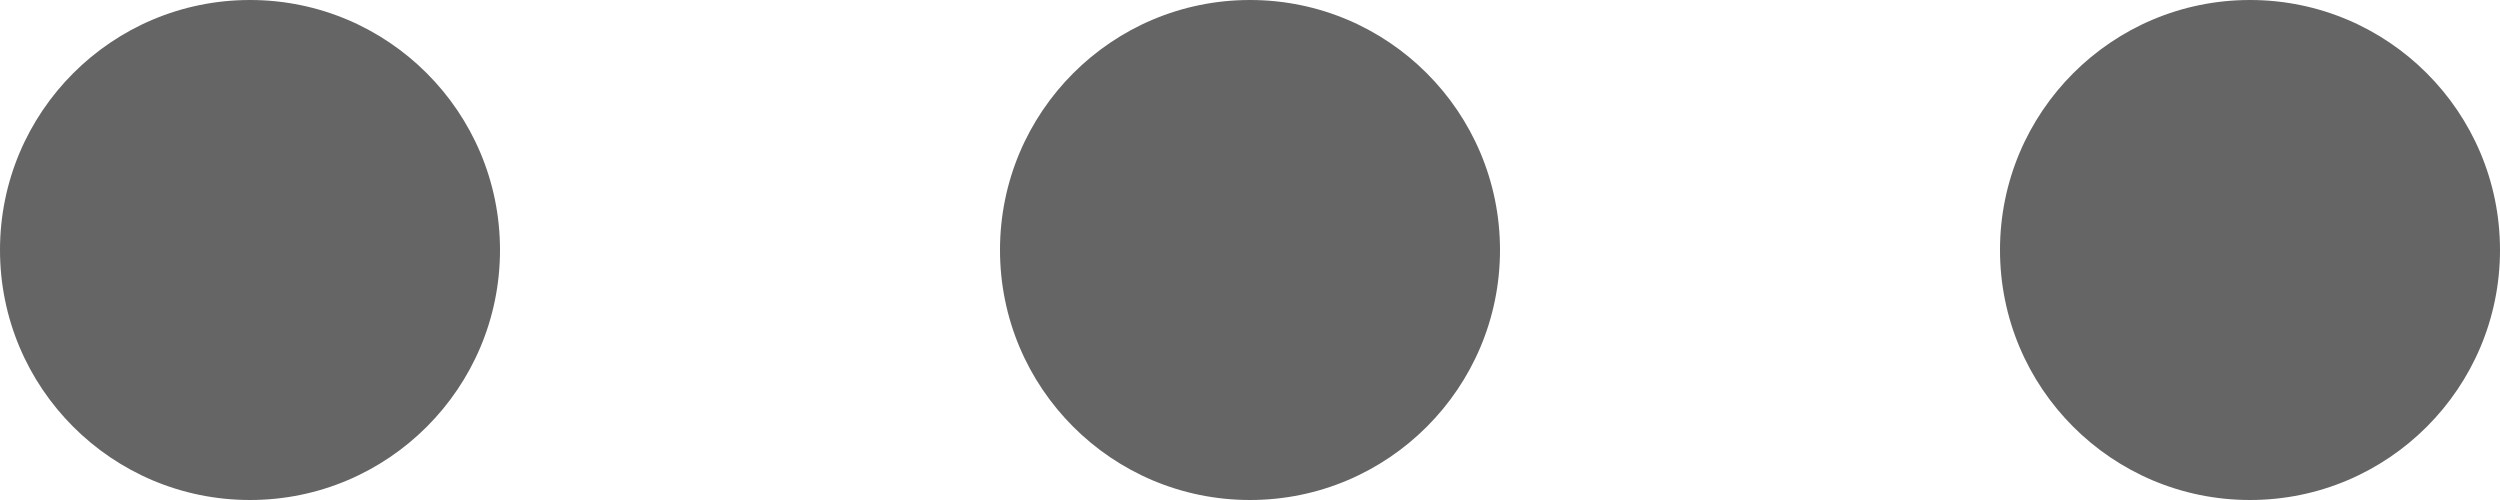
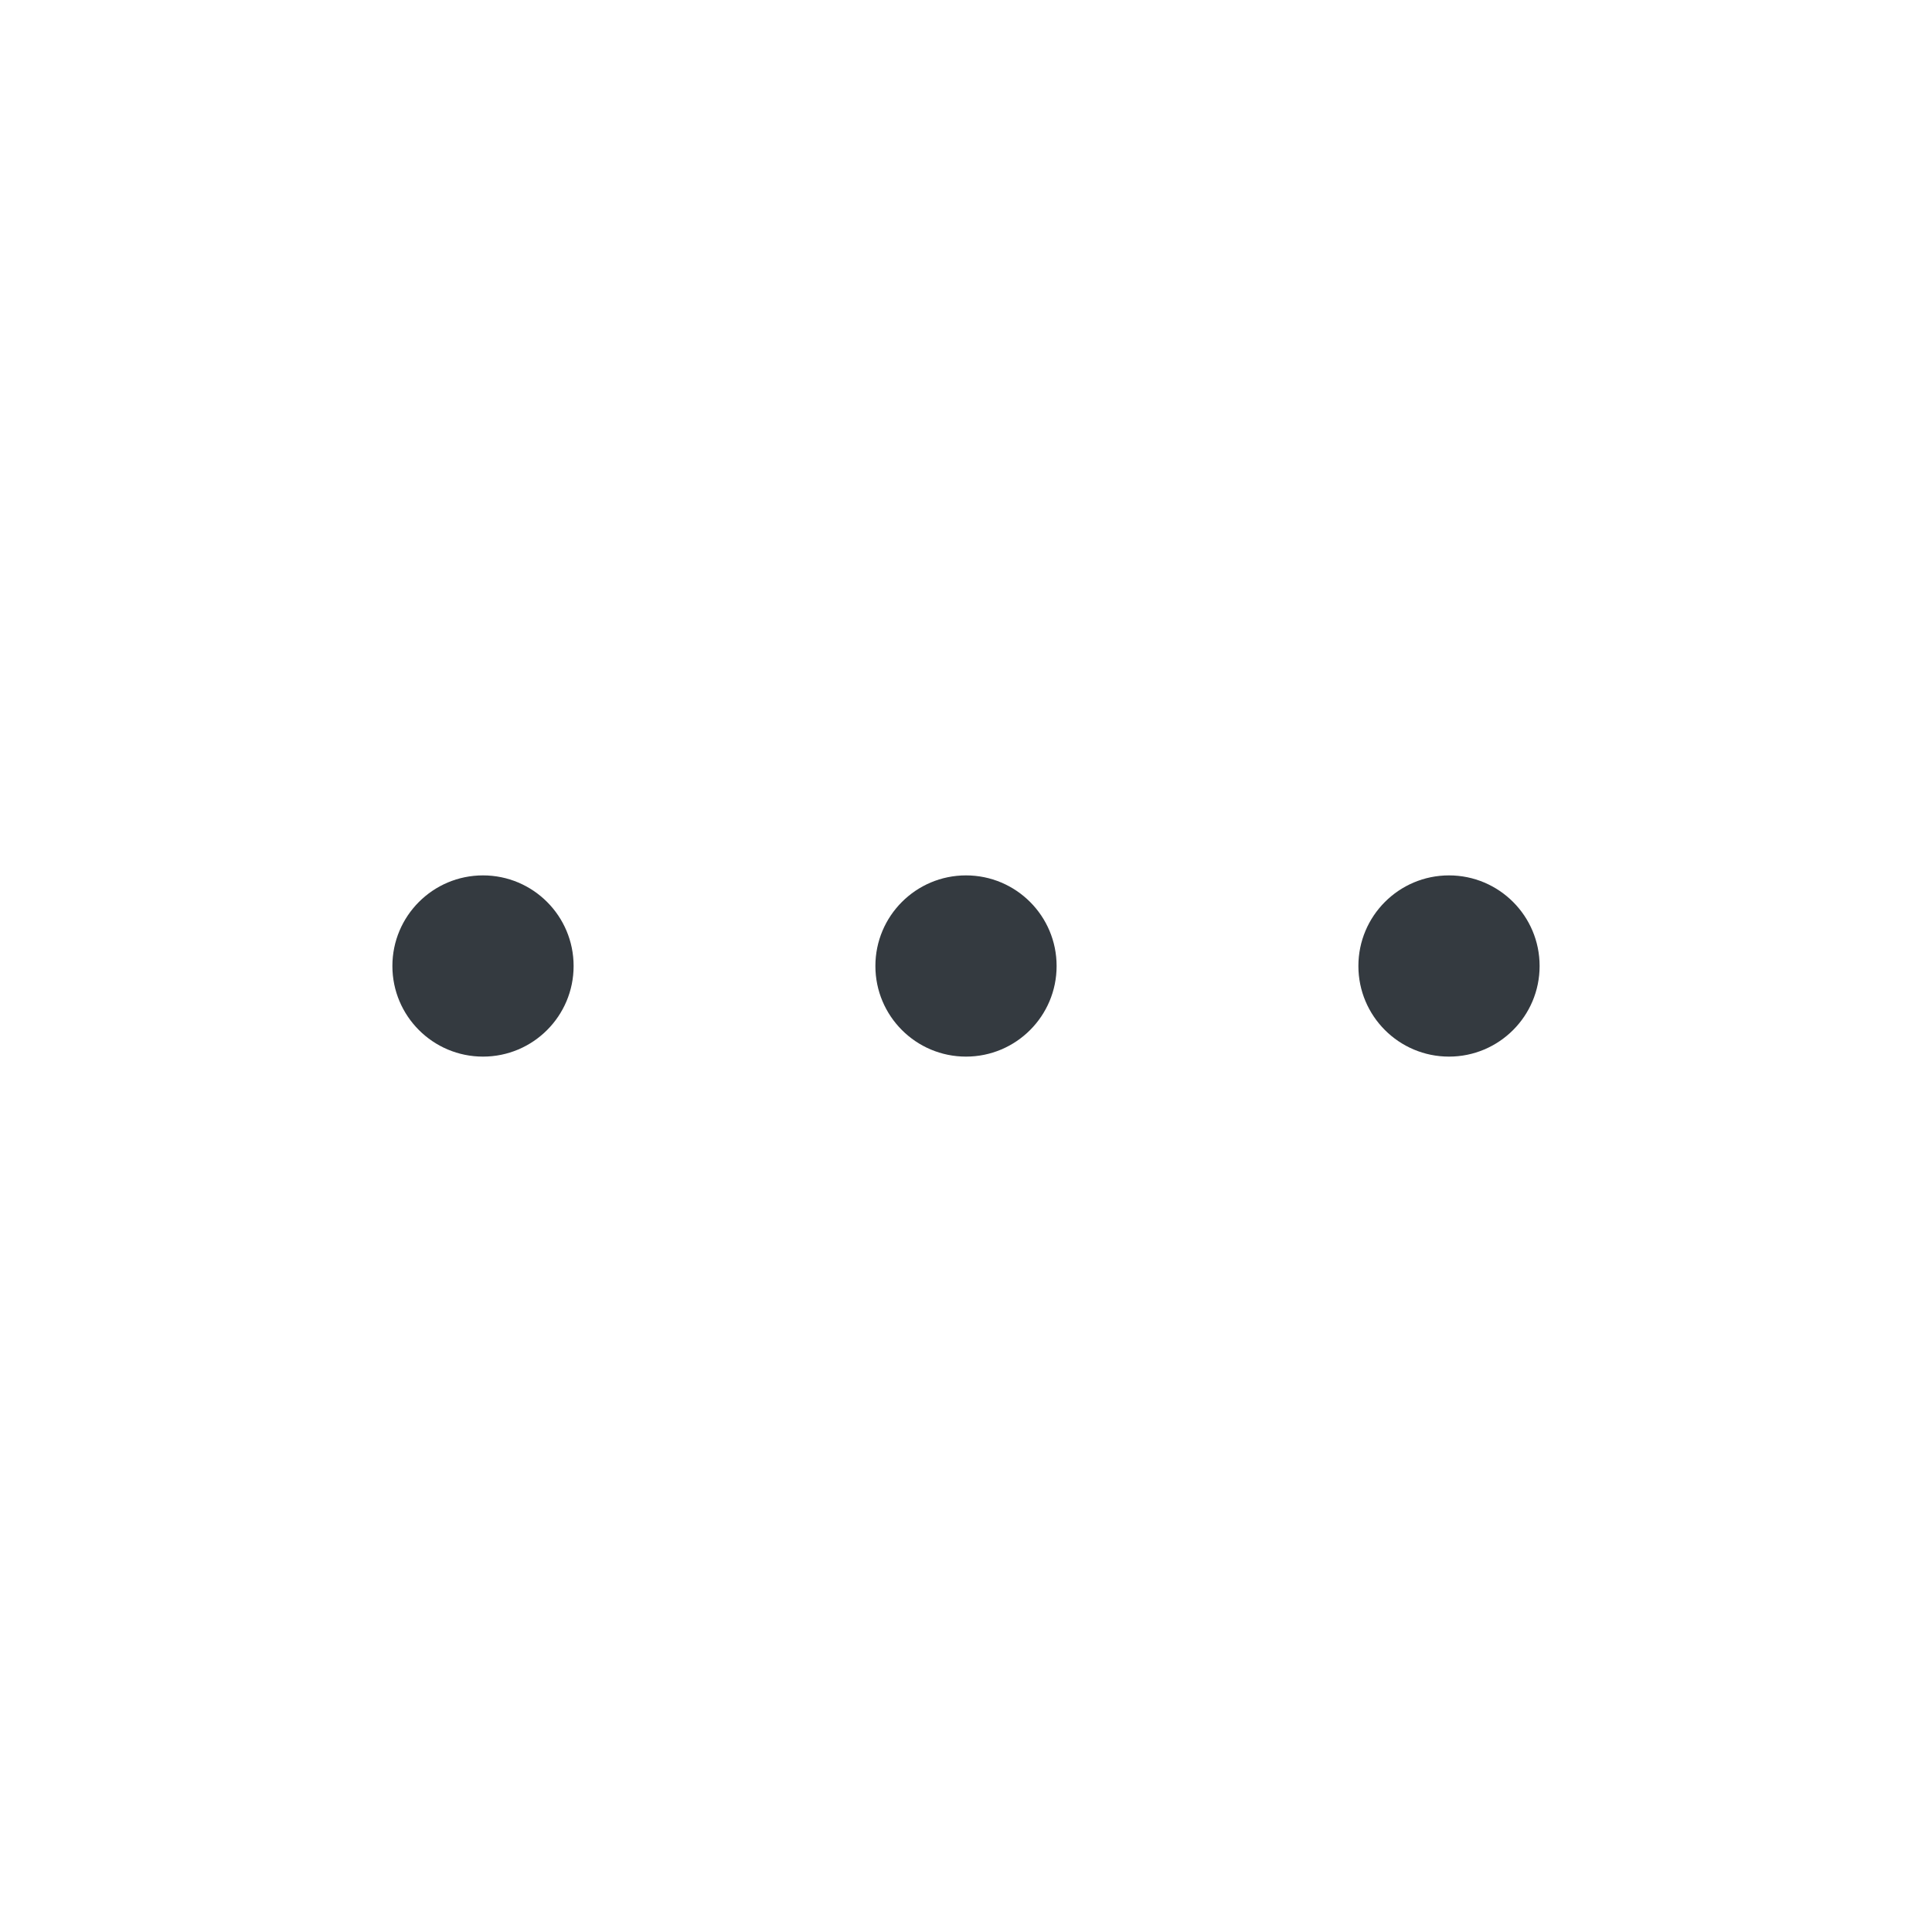
- <svg xmlns="http://www.w3.org/2000/svg" width="15" height="3" viewBox="0 0 15 3" fill="none">
-   <circle cx="1.5" cy="1.5" r="1.5" fill="#656565" />
-   <circle cx="7.5" cy="1.5" r="1.5" fill="#656565" />
-   <circle cx="13.5" cy="1.5" r="1.5" fill="#656565" />
+ <svg xmlns="http://www.w3.org/2000/svg" width="20" height="20" viewBox="0 0 20 20" fill="none">
+   <path d="M10 10.938C10.518 10.938 10.938 10.518 10.938 10C10.938 9.482 10.518 9.062 10 9.062C9.482 9.062 9.062 9.482 9.062 10C9.062 10.518 9.482 10.938 10 10.938Z" fill="#343A40" />
+   <path d="M15 10.938C15.518 10.938 15.938 10.518 15.938 10C15.938 9.482 15.518 9.062 15 9.062C14.482 9.062 14.062 9.482 14.062 10C14.062 10.518 14.482 10.938 15 10.938Z" fill="#343A40" />
+   <path d="M5 10.938C5.518 10.938 5.938 10.518 5.938 10C5.938 9.482 5.518 9.062 5 9.062C4.482 9.062 4.062 9.482 4.062 10C4.062 10.518 4.482 10.938 5 10.938Z" fill="#343A40" />
</svg>
